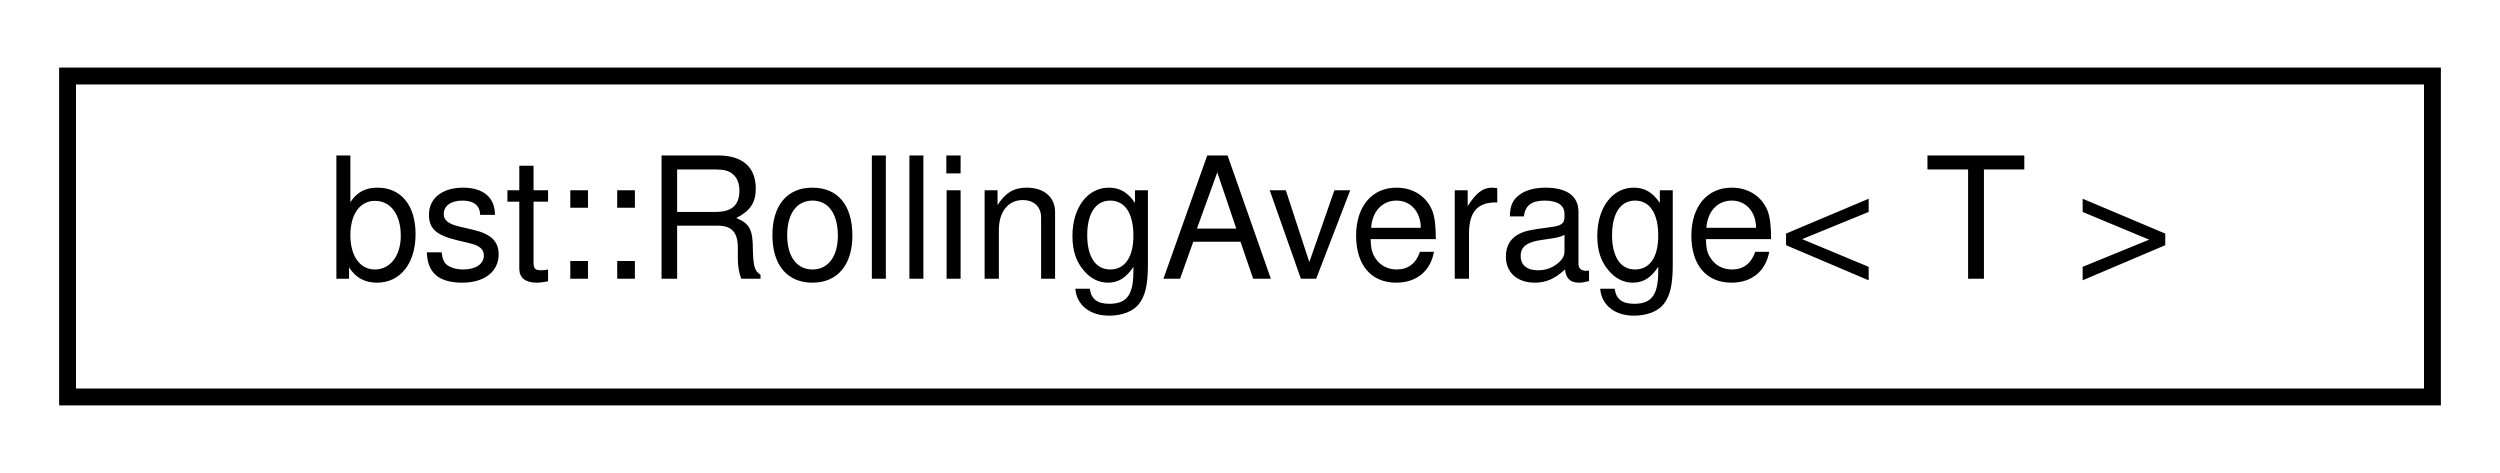
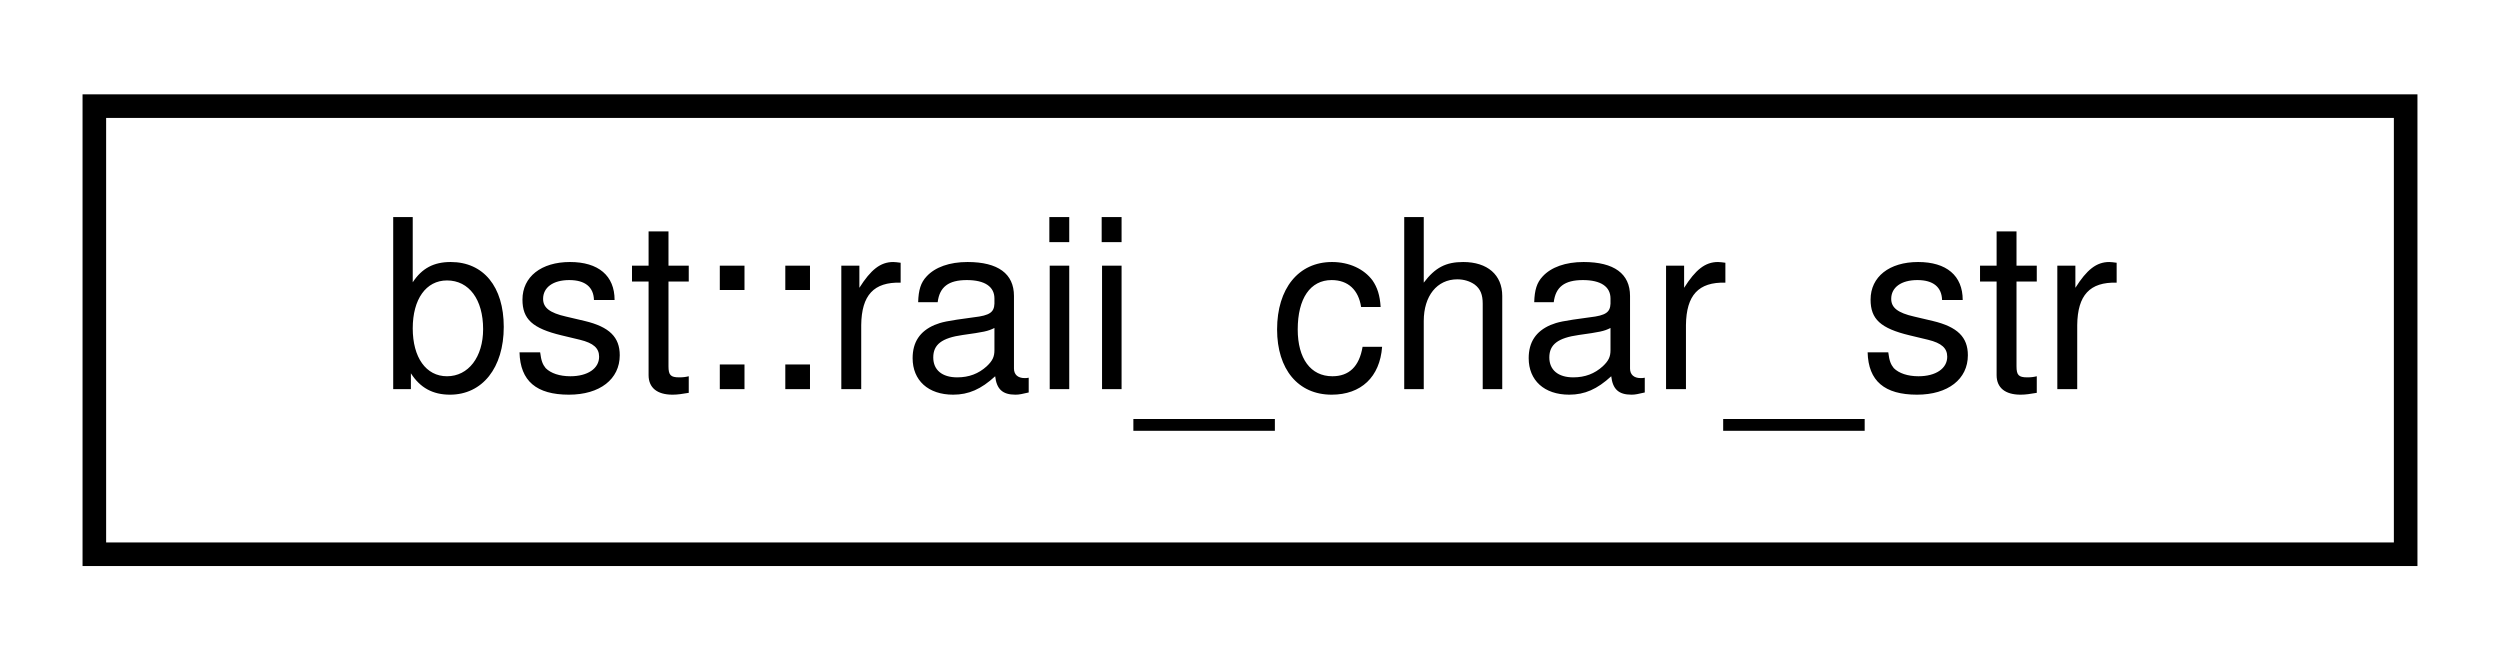
- <svg xmlns="http://www.w3.org/2000/svg" xmlns:xlink="http://www.w3.org/1999/xlink" width="148pt" height="28pt" viewBox="0.00 0.00 148.00 28.00">
+ <svg xmlns="http://www.w3.org/2000/svg" xmlns:xlink="http://www.w3.org/1999/xlink" width="106pt" height="28pt" viewBox="0.00 0.00 106.00 28.00">
  <g id="graph0" class="graph" transform="scale(1 1) rotate(0) translate(4 24)">
    <g id="node1" class="node">
      <g id="a_node1">
-         <a xlink:href="classbst_1_1RollingAverage.html" target="_top" xlink:title="Moving average calculator.">
-           <polygon fill="none" stroke="black" points="0,-0.5 0,-19.5 140,-19.5 140,-0.5 0,-0.5" />
-           <text text-anchor="middle" x="70" y="-7.5" font-family="Helvetica,sans-Serif" font-size="10.00">bst::RollingAverage&lt; T &gt;</text>
+         <a xlink:href="structbst_1_1raii__char__str.html" target="_top" xlink:title=" ">
+           <polygon fill="none" stroke="black" points="0,-0.5 0,-19.5 98,-19.5 98,-0.5 0,-0.5" />
+           <text text-anchor="middle" x="49" y="-7.5" font-family="Helvetica,sans-Serif" font-size="10.00">bst::raii_char_str</text>
        </a>
      </g>
    </g>
  </g>
</svg>
